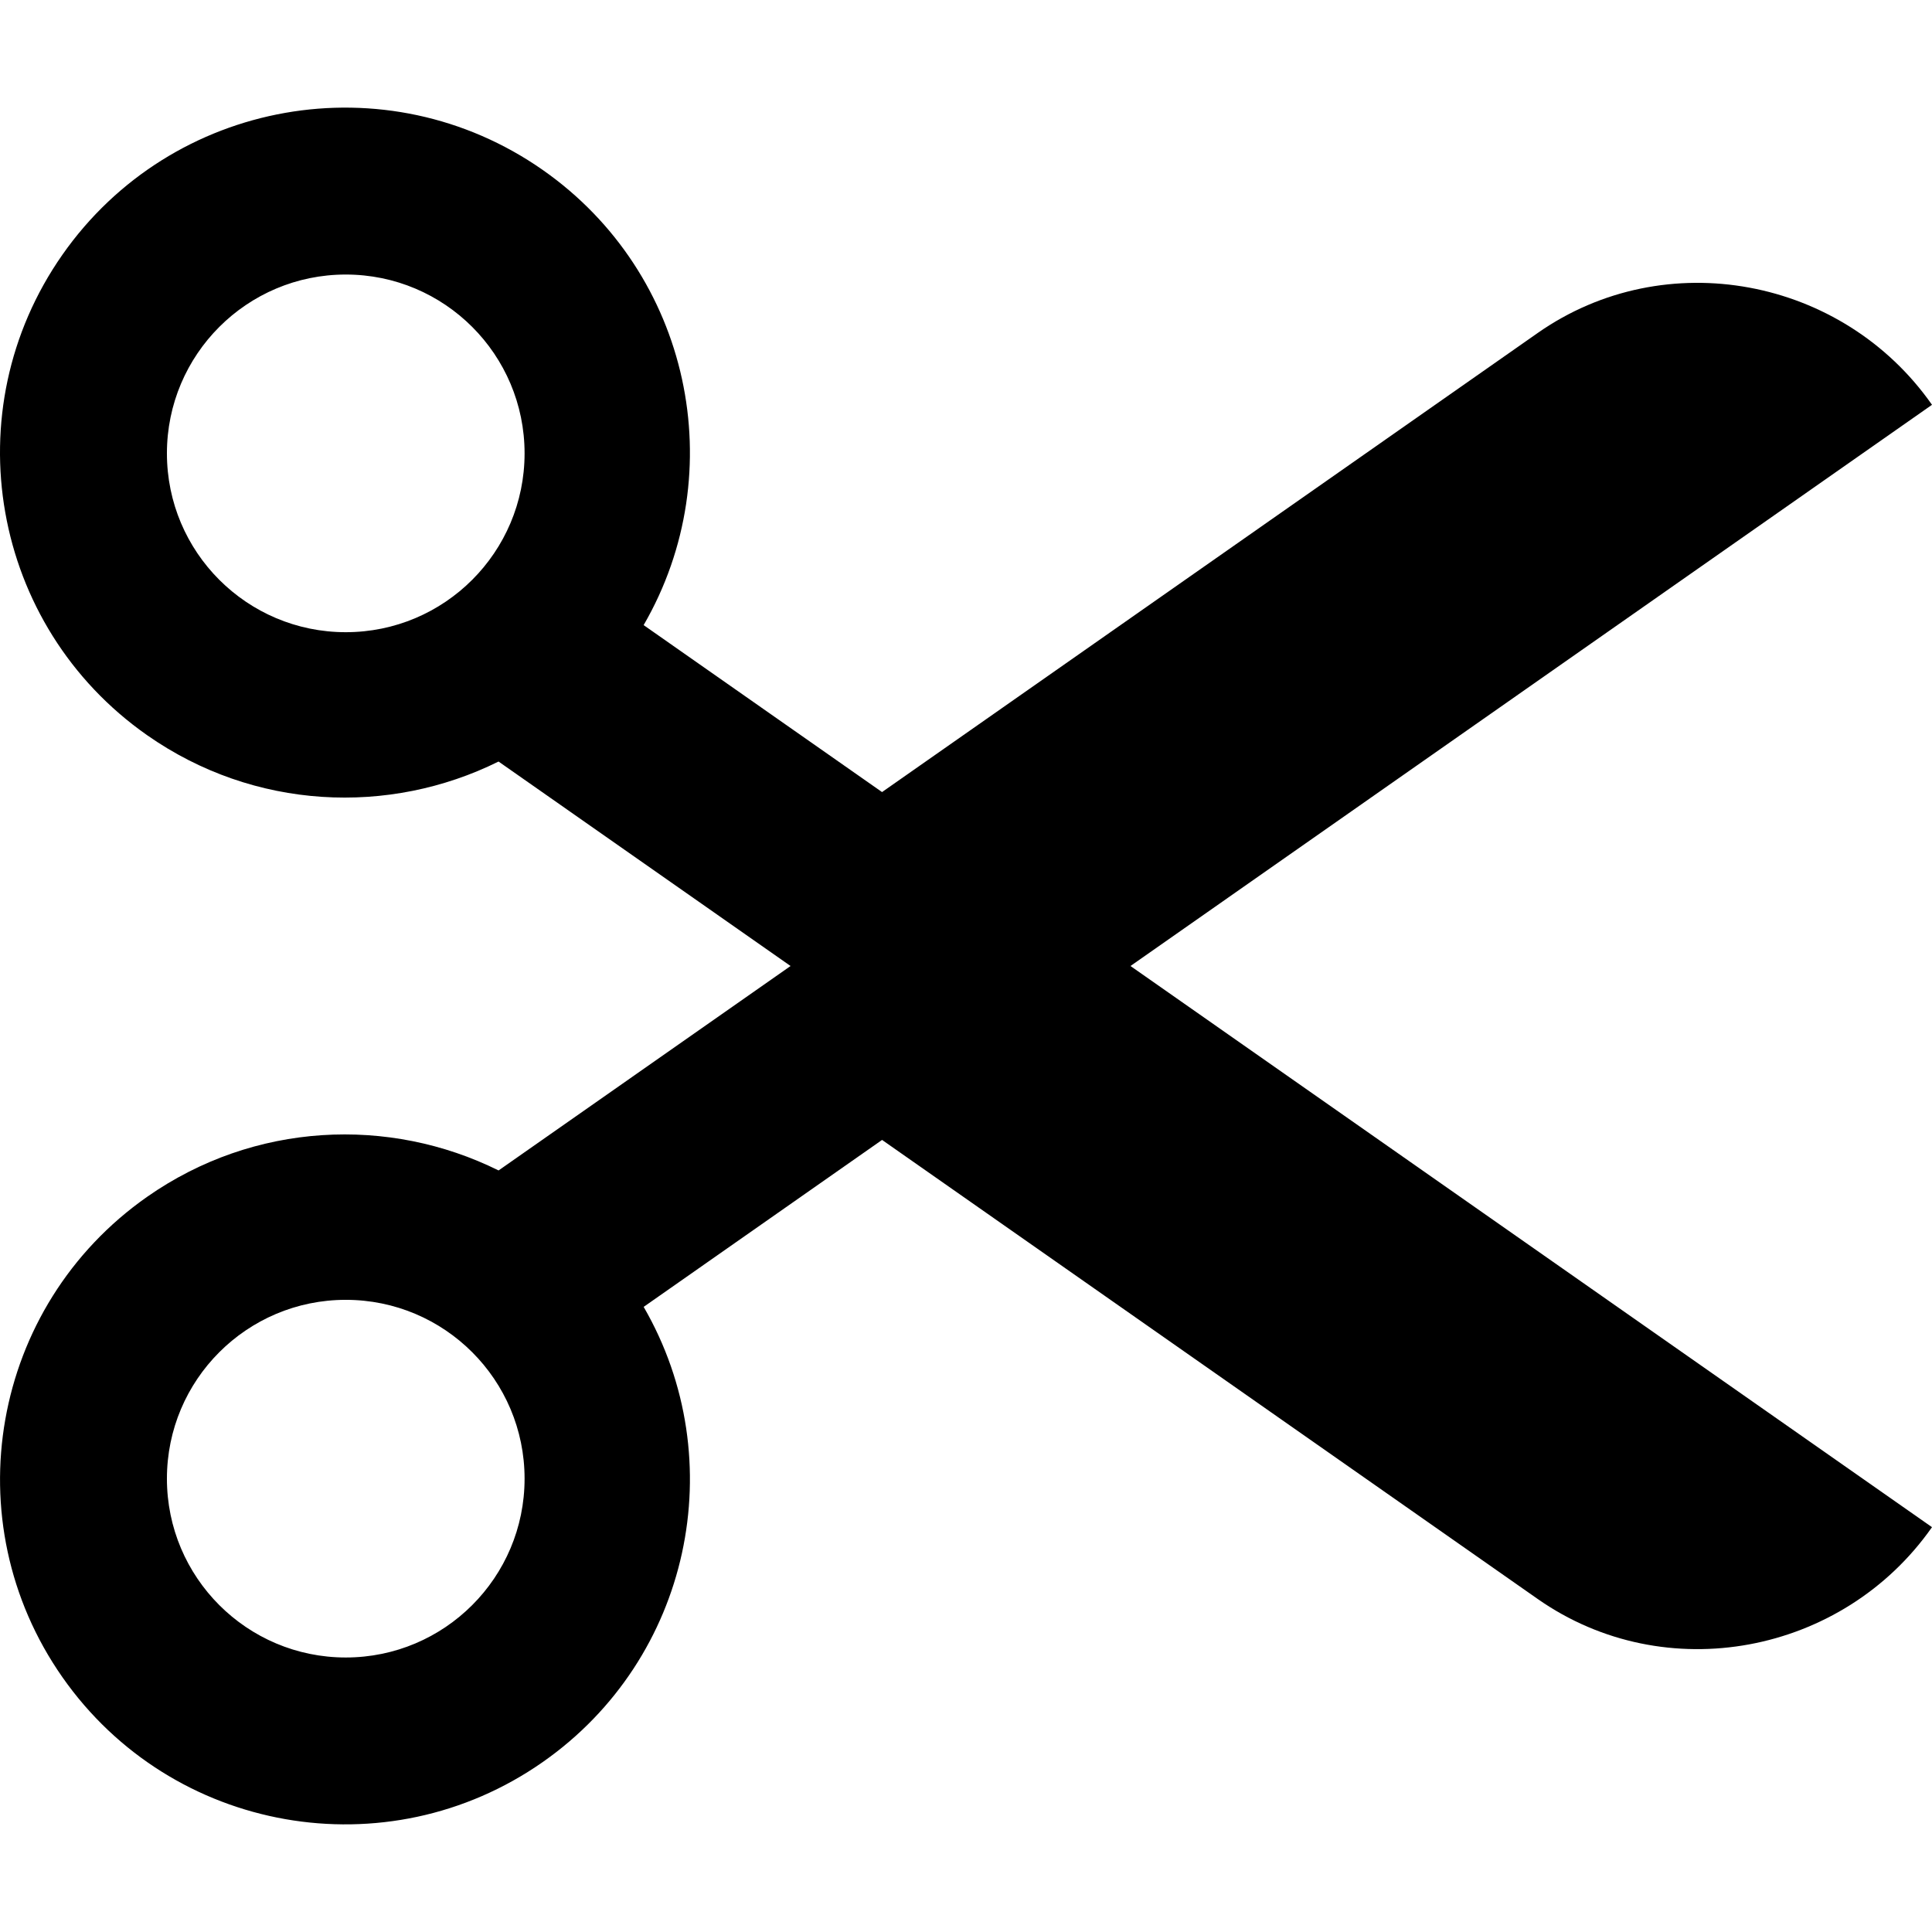
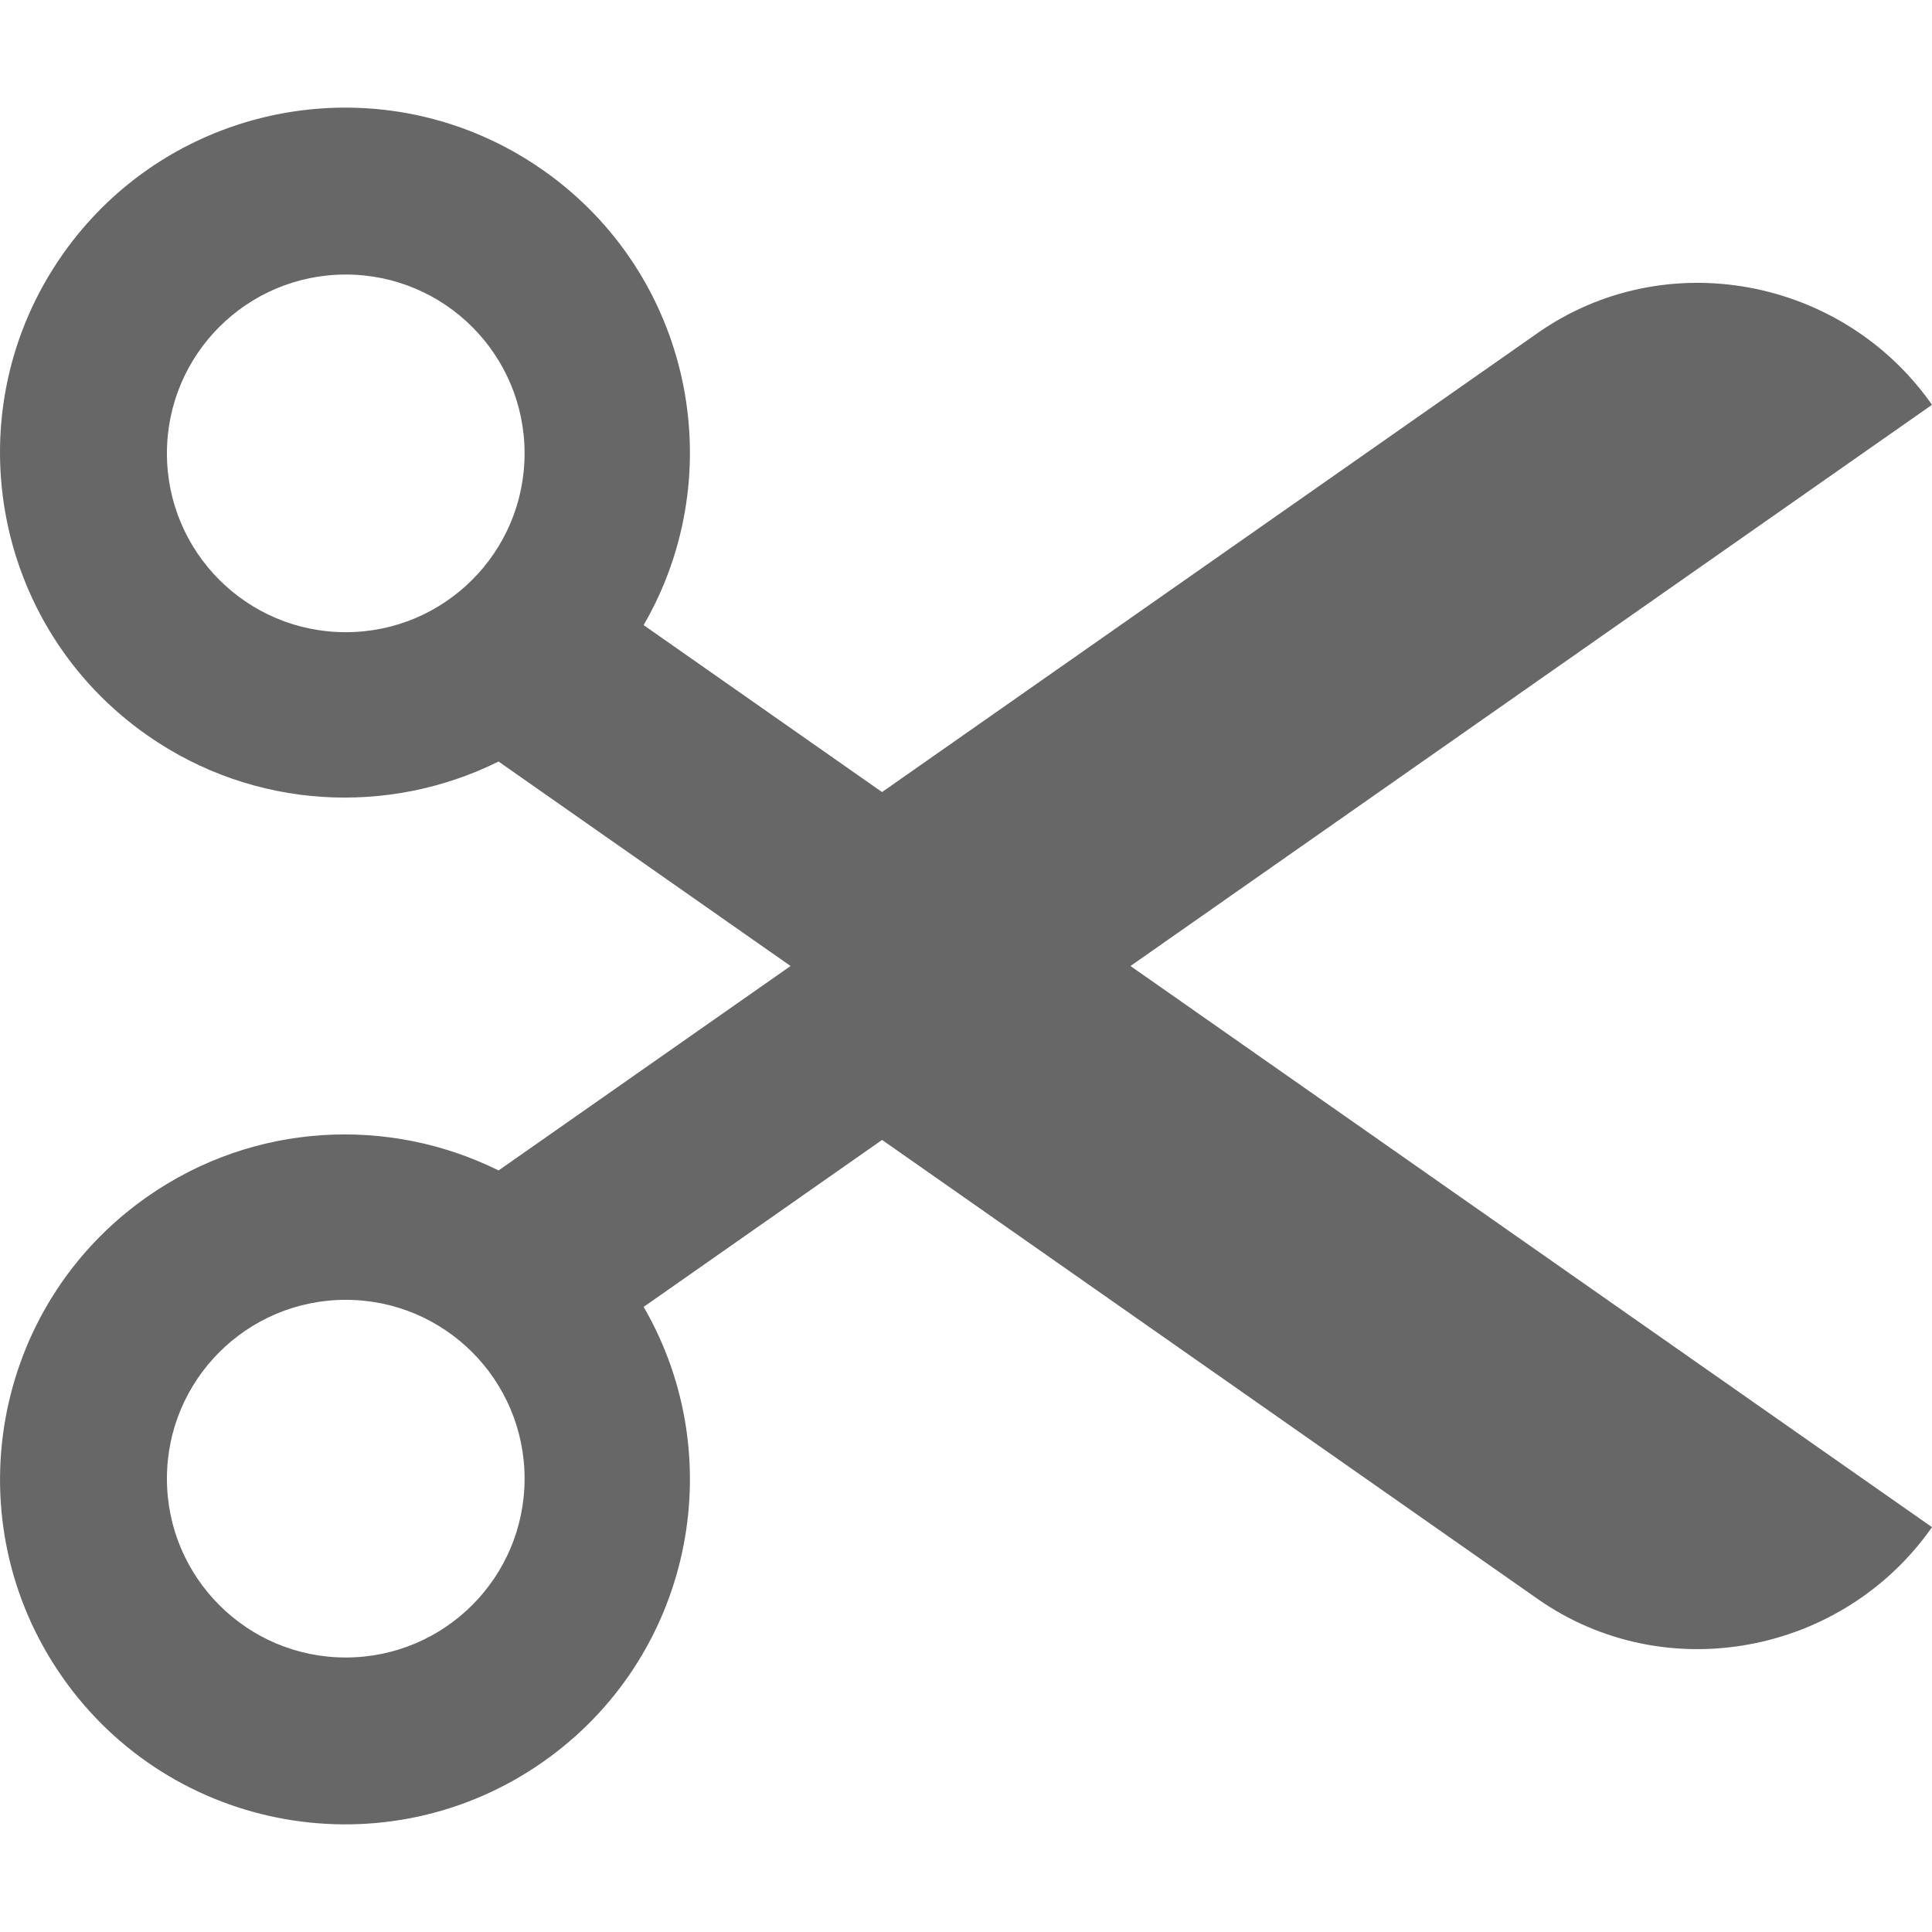
<svg xmlns="http://www.w3.org/2000/svg" version="1.1" id="Capa_1" x="0px" y="0px" viewBox="0 0 512 512" style="enable-background:new 0 0 512 512;" xml:space="preserve">
  <g>
    <g>
-       <path style="fill:#000;" d="M512,107.275c-23.658-33.787-70.696-42.691-104.489-19.033L233.753,209.907l-63.183-44.246    c23.526-40.618,12.46-93.179-26.71-120.603c-41.364-28.954-98.355-18.906-127.321,22.45    c-28.953,41.358-18.913,98.361,22.452,127.327c28.384,19.874,64.137,21.364,93.129,6.982l77.388,54.185l-77.381,54.179    c-28.992-14.375-64.743-12.885-93.129,6.982c-41.363,28.966-51.404,85.963-22.452,127.32    c28.966,41.363,85.963,51.411,127.32,22.457c39.165-27.424,50.229-79.985,26.71-120.603l63.183-44.246l173.751,121.658    c33.793,23.665,80.831,14.755,104.489-19.033l-212.41-148.715L512,107.275z M91.627,167.539    c-26.173,0-47.392-21.219-47.392-47.392s21.22-47.392,47.392-47.392c26.179,0,47.392,21.219,47.392,47.392    S117.806,167.539,91.627,167.539z M91.627,439.253c-26.173,0-47.392-21.219-47.392-47.392c0-26.173,21.219-47.392,47.392-47.392    c26.179,0,47.392,21.219,47.392,47.392C139.019,418.033,117.806,439.253,91.627,439.253z" />
+       <path style="fill:#676767;" d="M512,107.275c-23.658-33.787-70.696-42.691-104.489-19.033L233.753,209.907l-63.183-44.246    c23.526-40.618,12.46-93.179-26.71-120.603c-41.364-28.954-98.355-18.906-127.321,22.45    c-28.953,41.358-18.913,98.361,22.452,127.327c28.384,19.874,64.137,21.364,93.129,6.982l77.388,54.185l-77.381,54.179    c-28.992-14.375-64.743-12.885-93.129,6.982c-41.363,28.966-51.404,85.963-22.452,127.32    c28.966,41.363,85.963,51.411,127.32,22.457c39.165-27.424,50.229-79.985,26.71-120.603l63.183-44.246l173.751,121.658    c33.793,23.665,80.831,14.755,104.489-19.033l-212.41-148.715L512,107.275z M91.627,167.539    c-26.173,0-47.392-21.219-47.392-47.392s21.22-47.392,47.392-47.392c26.179,0,47.392,21.219,47.392,47.392    S117.806,167.539,91.627,167.539z M91.627,439.253c-26.173,0-47.392-21.219-47.392-47.392c0-26.173,21.219-47.392,47.392-47.392    c26.179,0,47.392,21.219,47.392,47.392C139.019,418.033,117.806,439.253,91.627,439.253z" />
    </g>
  </g>
  <g>
</g>
  <g>
</g>
  <g>
</g>
  <g>
</g>
  <g>
</g>
  <g>
</g>
  <g>
</g>
  <g>
</g>
  <g>
</g>
  <g>
</g>
  <g>
</g>
  <g>
</g>
  <g>
</g>
  <g>
</g>
  <g>
</g>
</svg>
